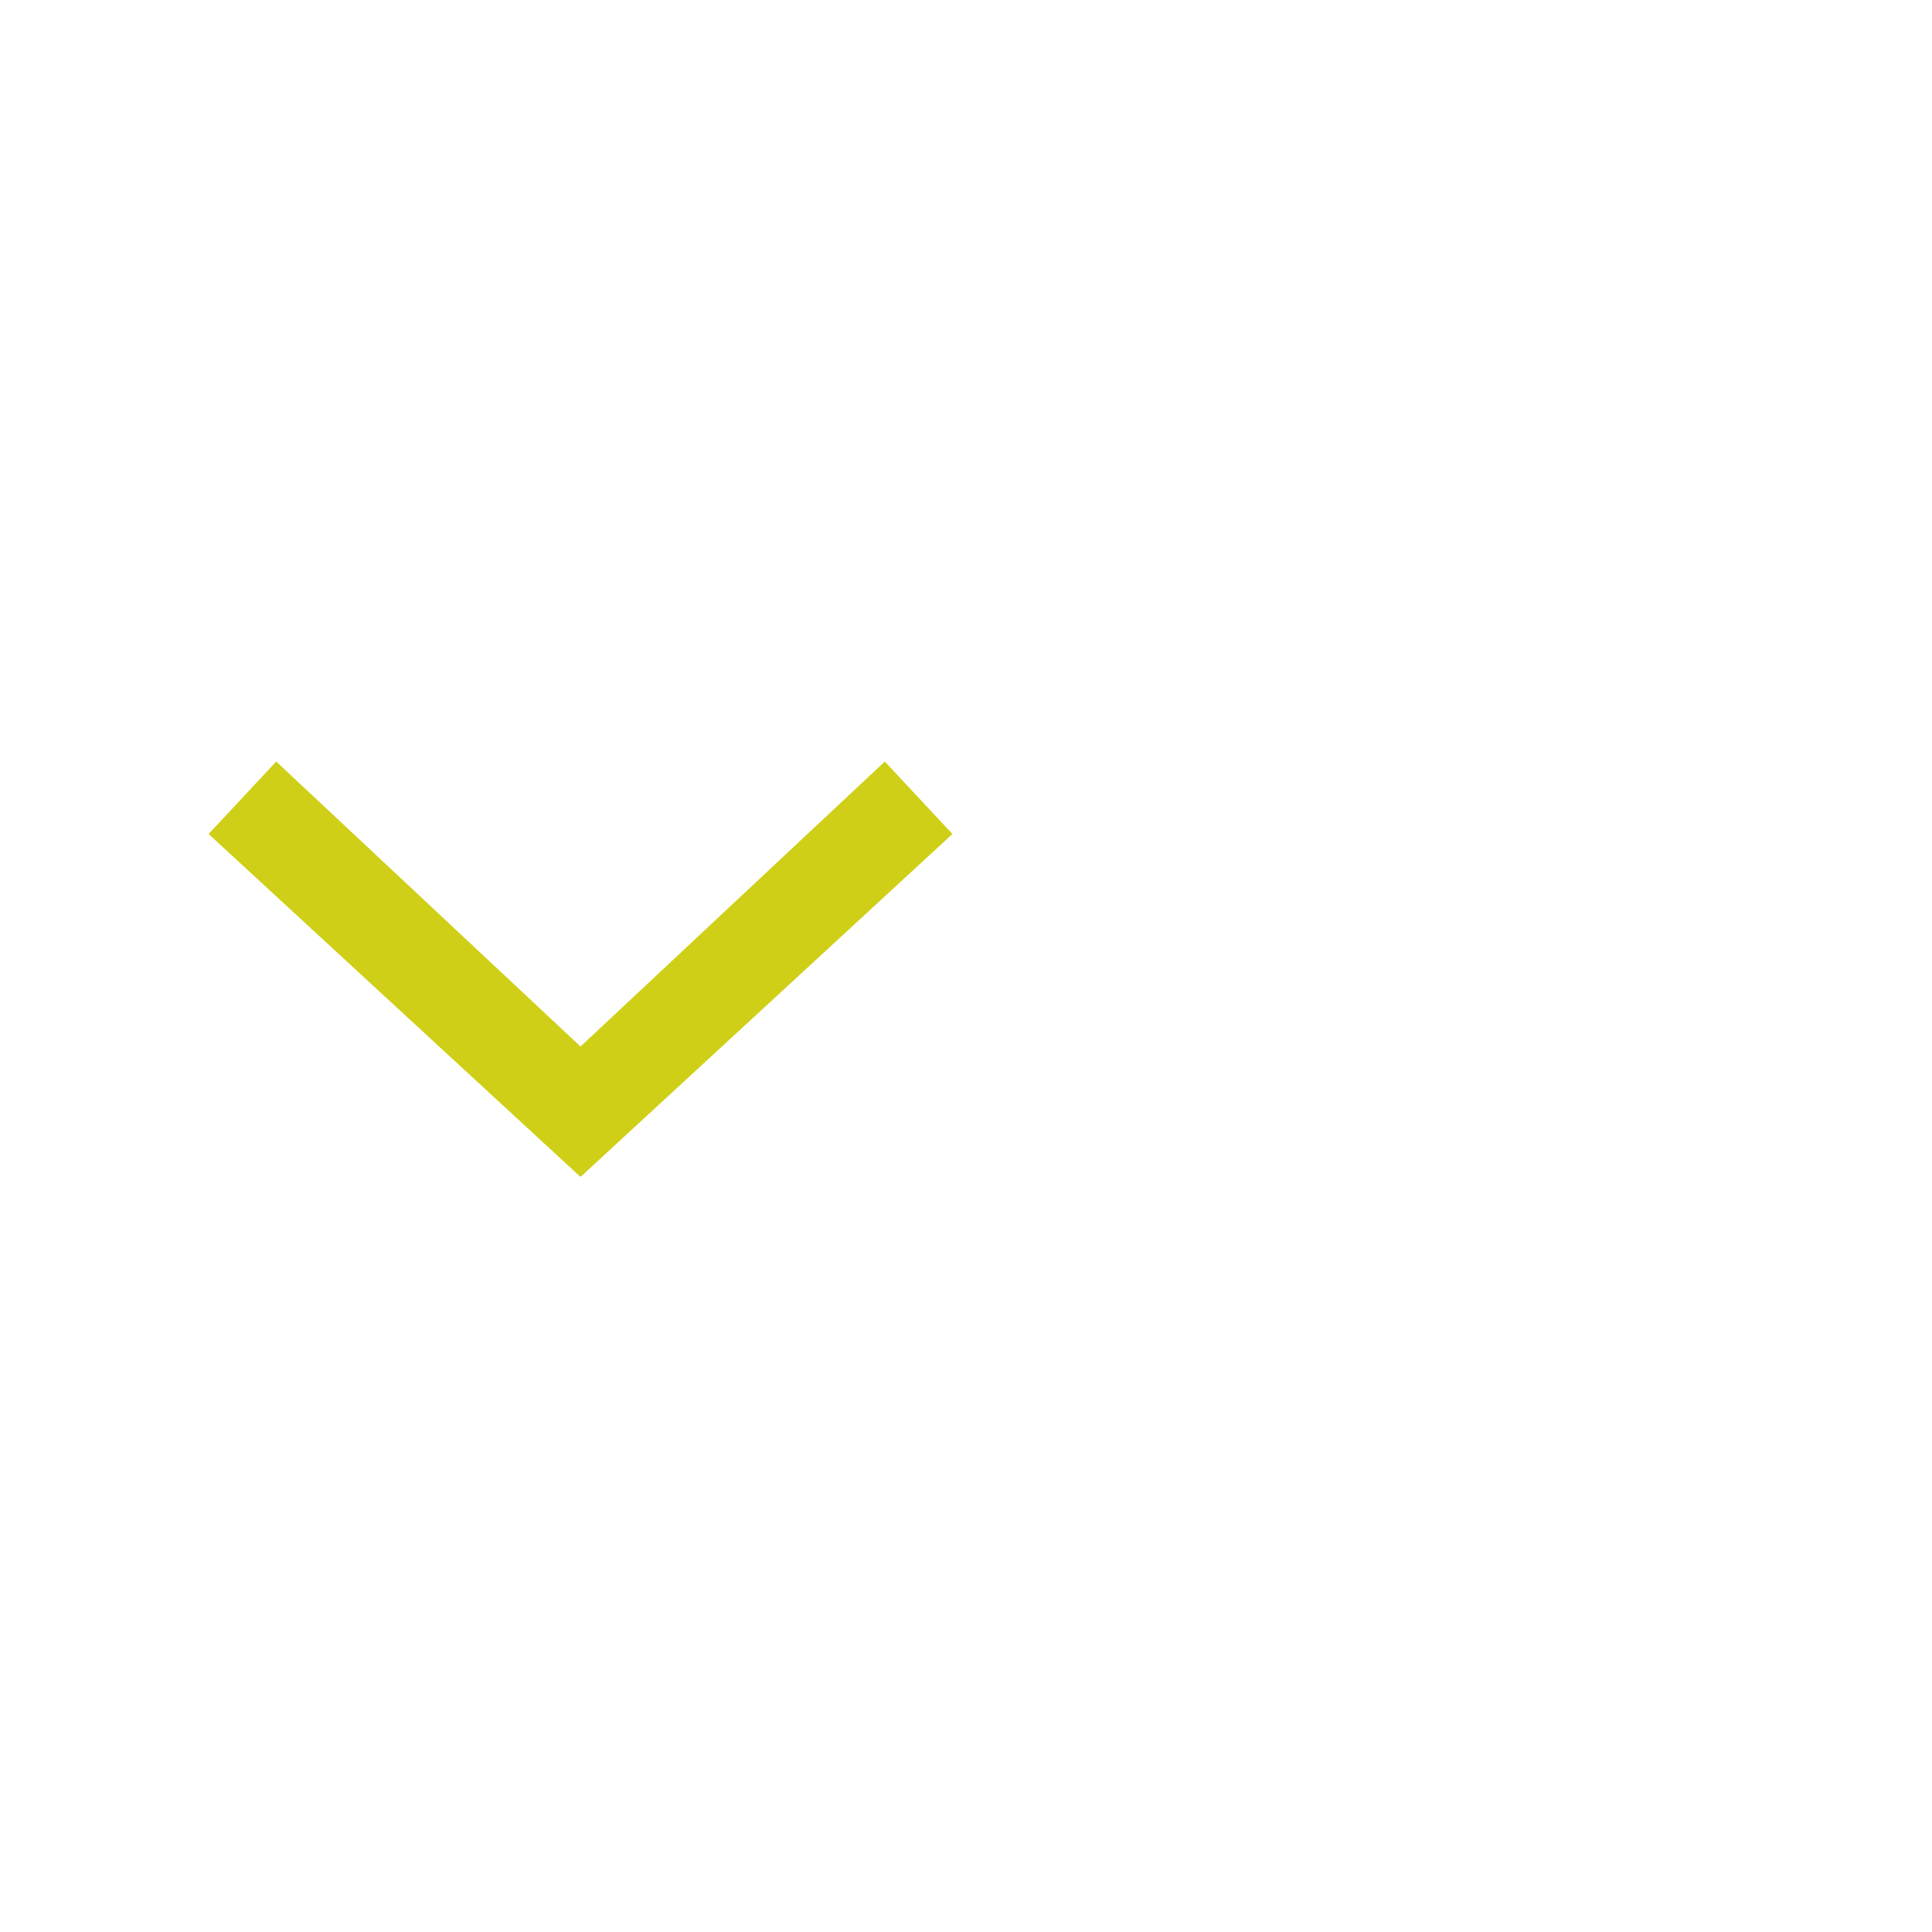
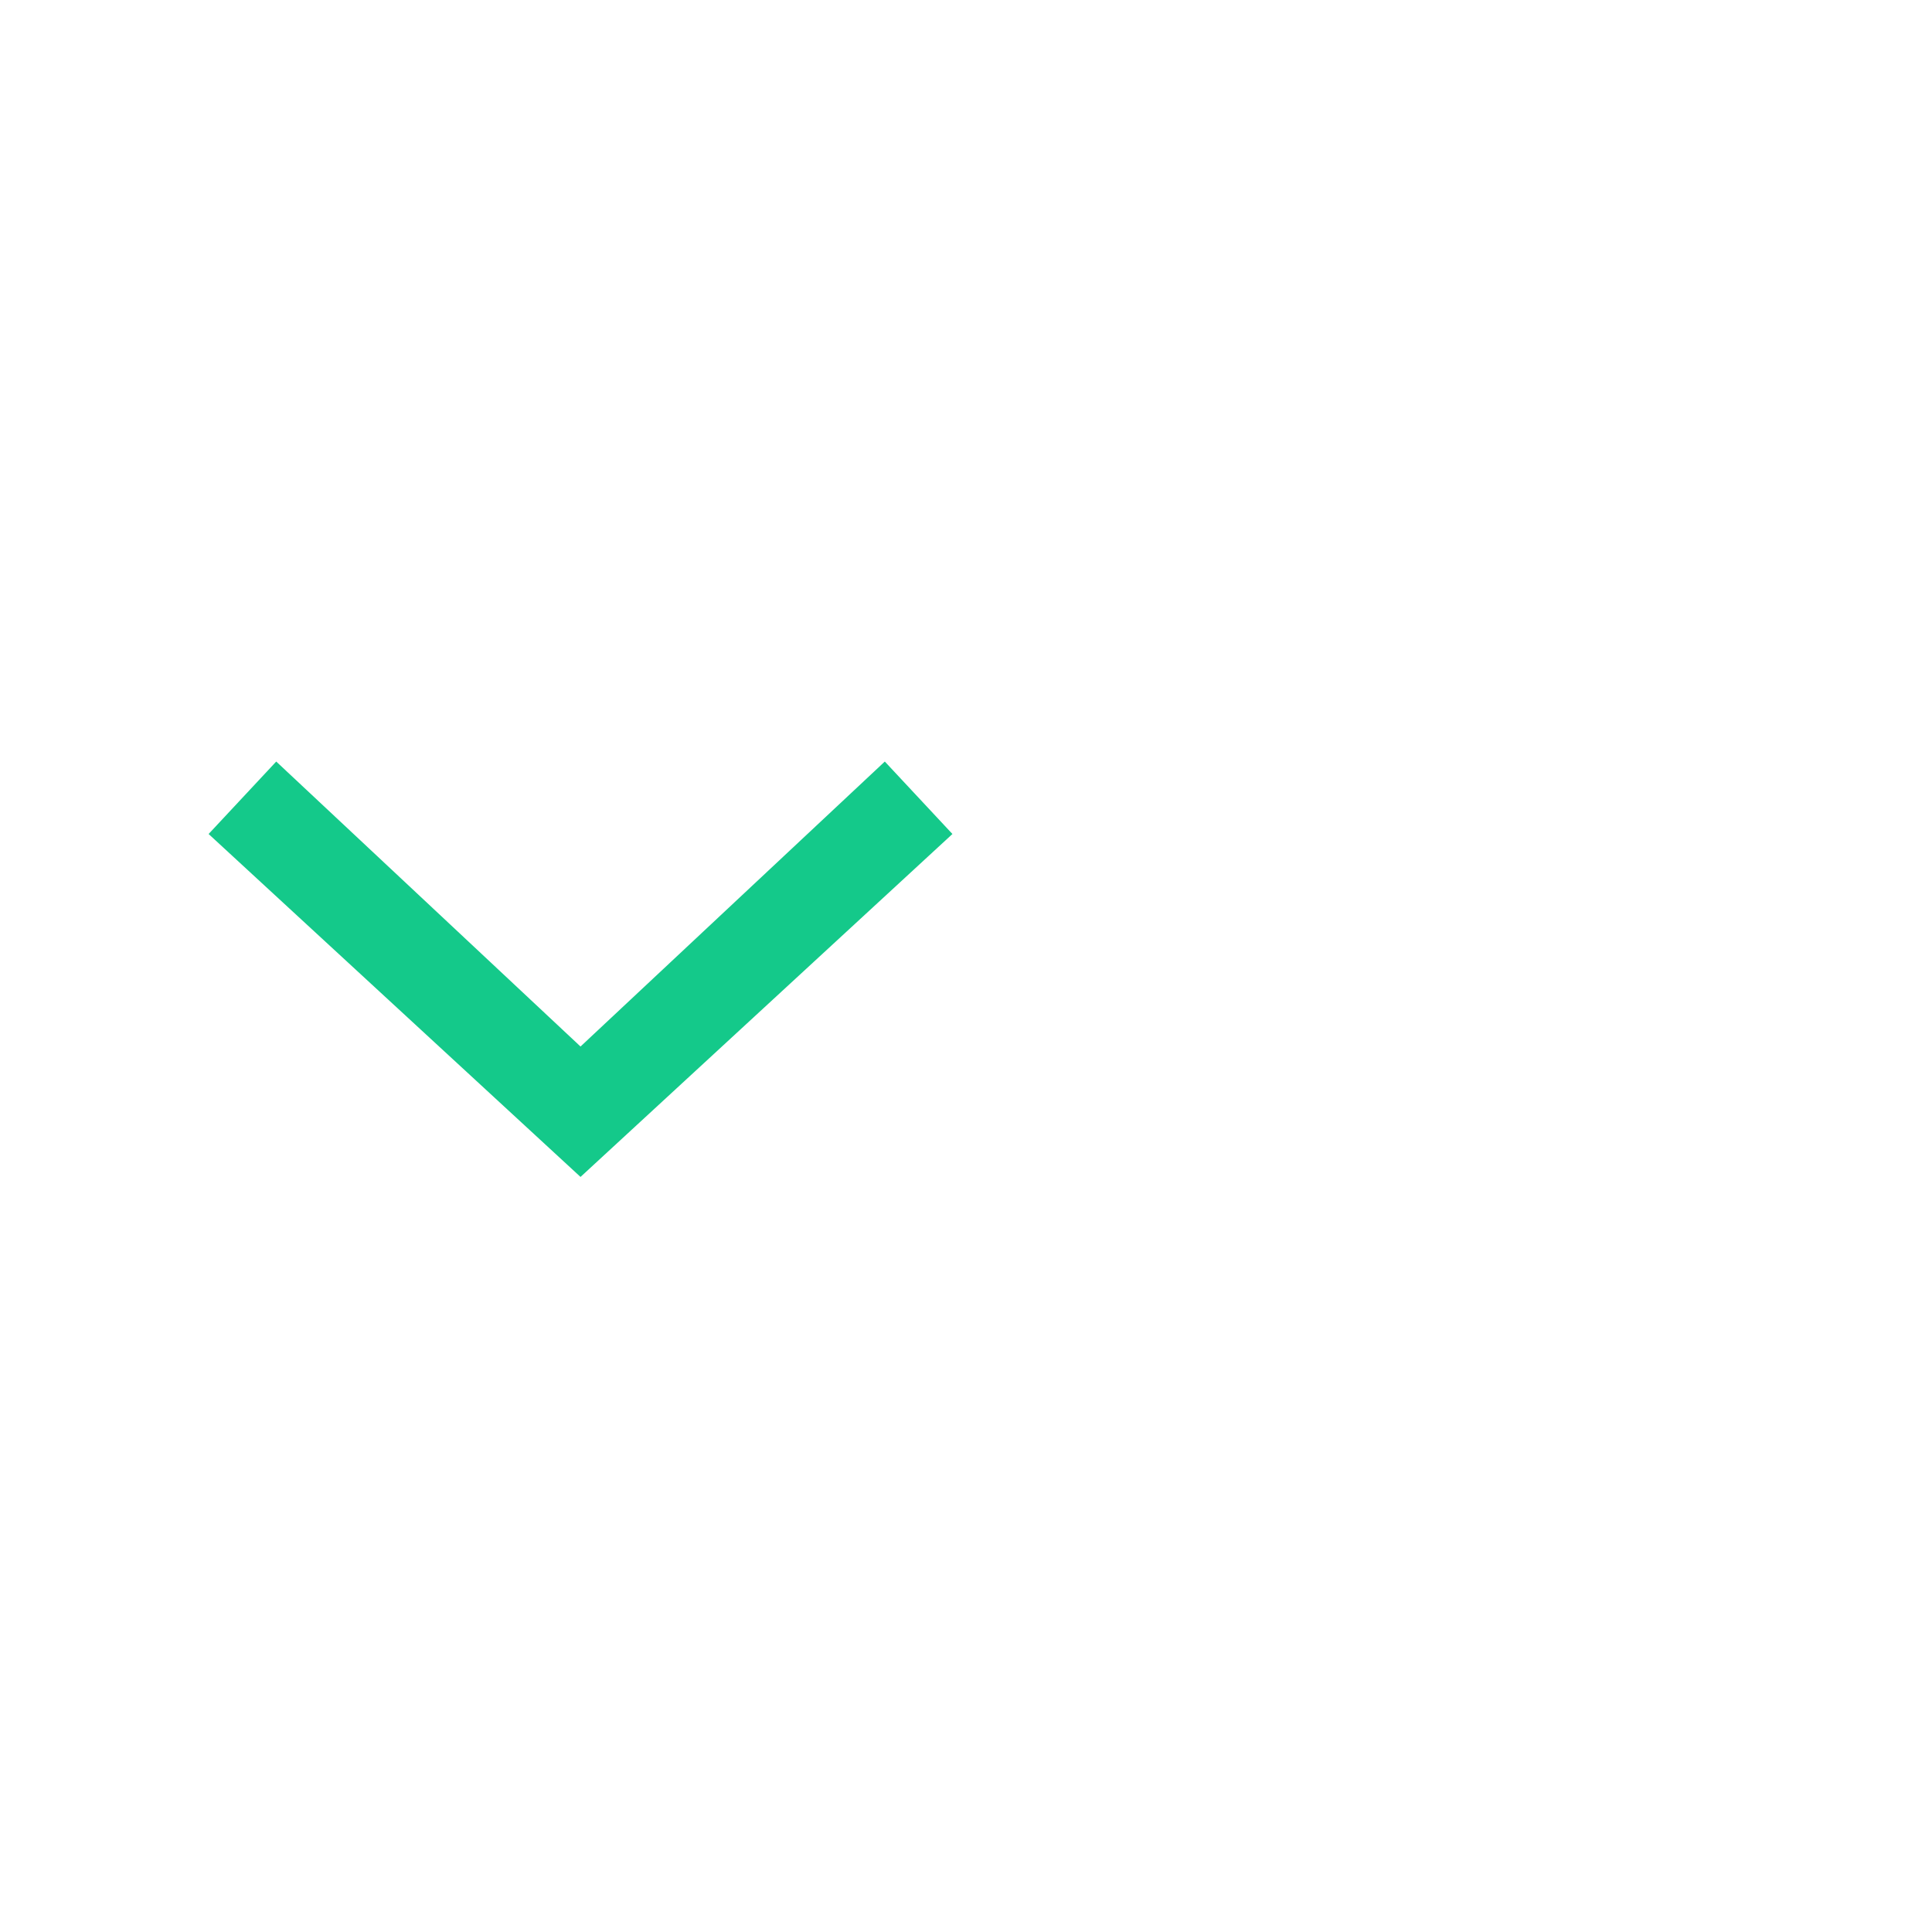
<svg xmlns="http://www.w3.org/2000/svg" version="1.1" id="svg11" x="0px" y="0px" viewBox="0 0 40 40" style="enable-background:new 0 0 40 40;" xml:space="preserve">
  <style type="text/css">
- 	.st0{fill-rule:evenodd;clip-rule:evenodd;fill:#cfcf17;}
+ 	.st0{fill-rule:evenodd;clip-rule:evenodd;fill:#14C98A;}
	.st1{fill:none;}
</style>
  <g id="ComboBox">
    <g id="ic-arrow-drop-down" transform="translate(0, 8)">
      <g id="Group_8822" transform="translate(4.319, 7.767)">
        <polygon id="Path_18879" class="st0" points="7.7,8.6 0,1.5 1.4,0 7.7,5.9 14,0 15.4,1.5    " />
      </g>
      <polygon id="Rectangle_4407" class="st1" points="0,0 24,0 24,24 0,24   " />
    </g>
  </g>
</svg>
